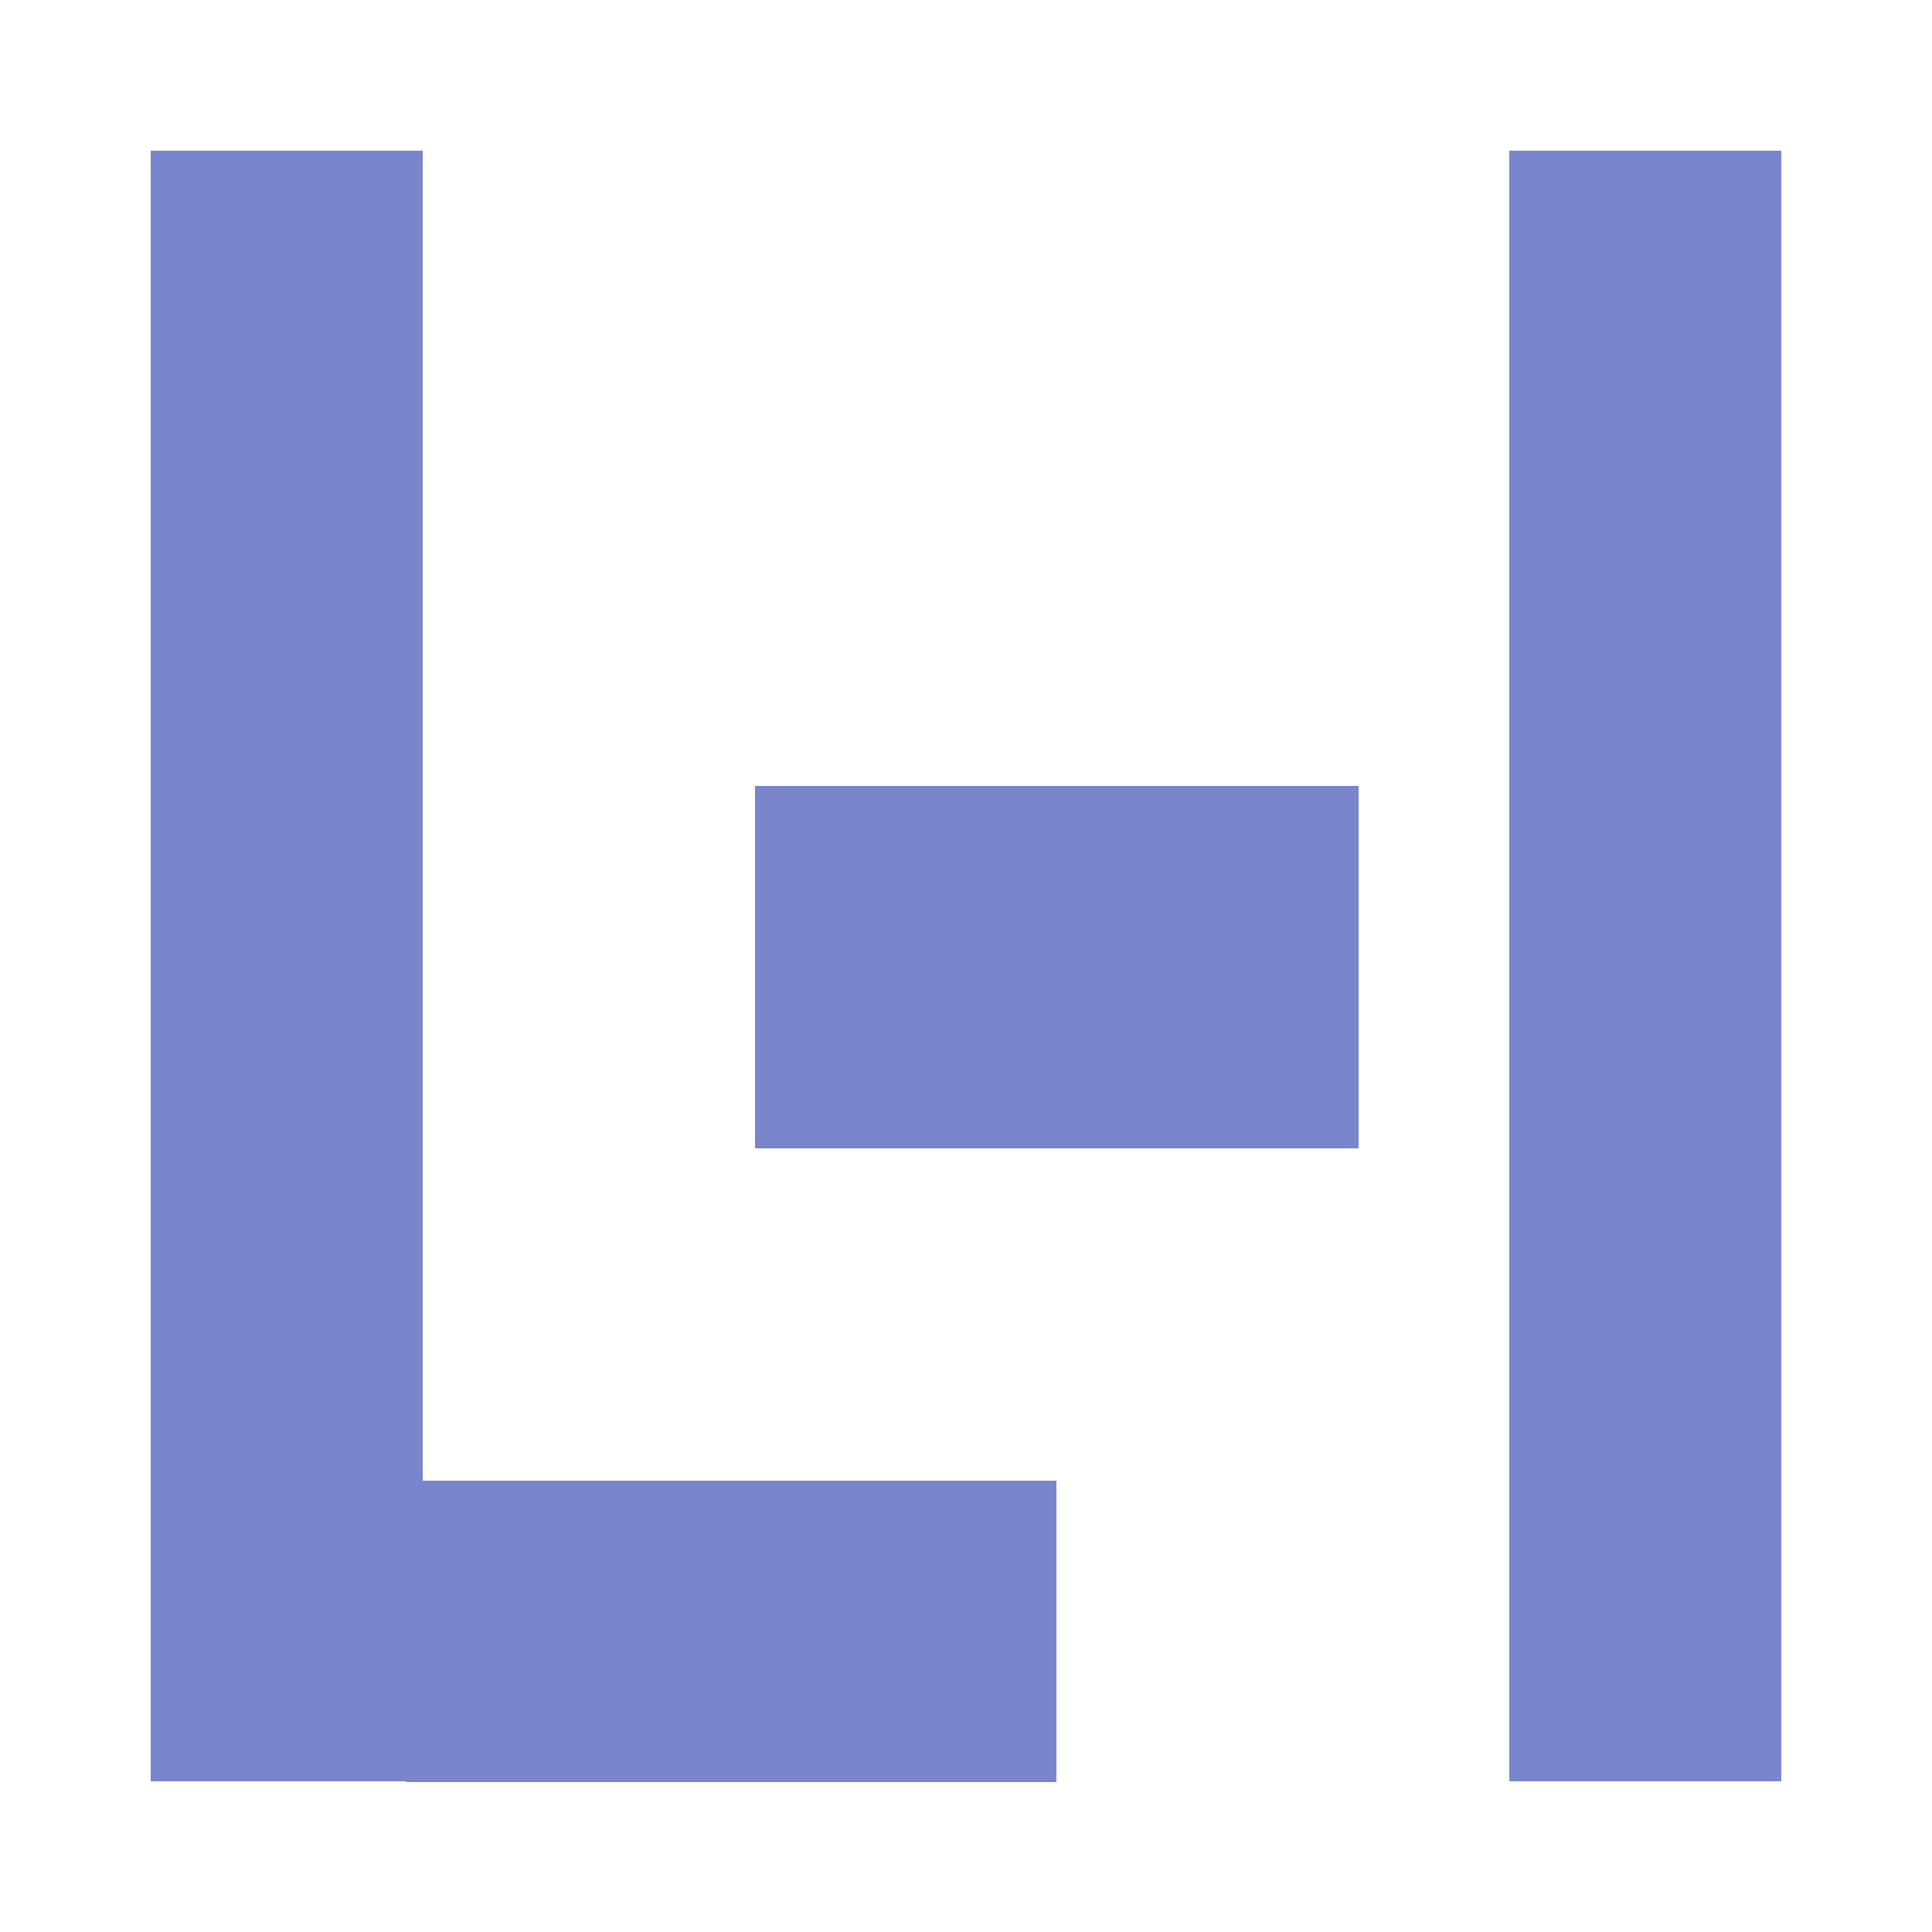
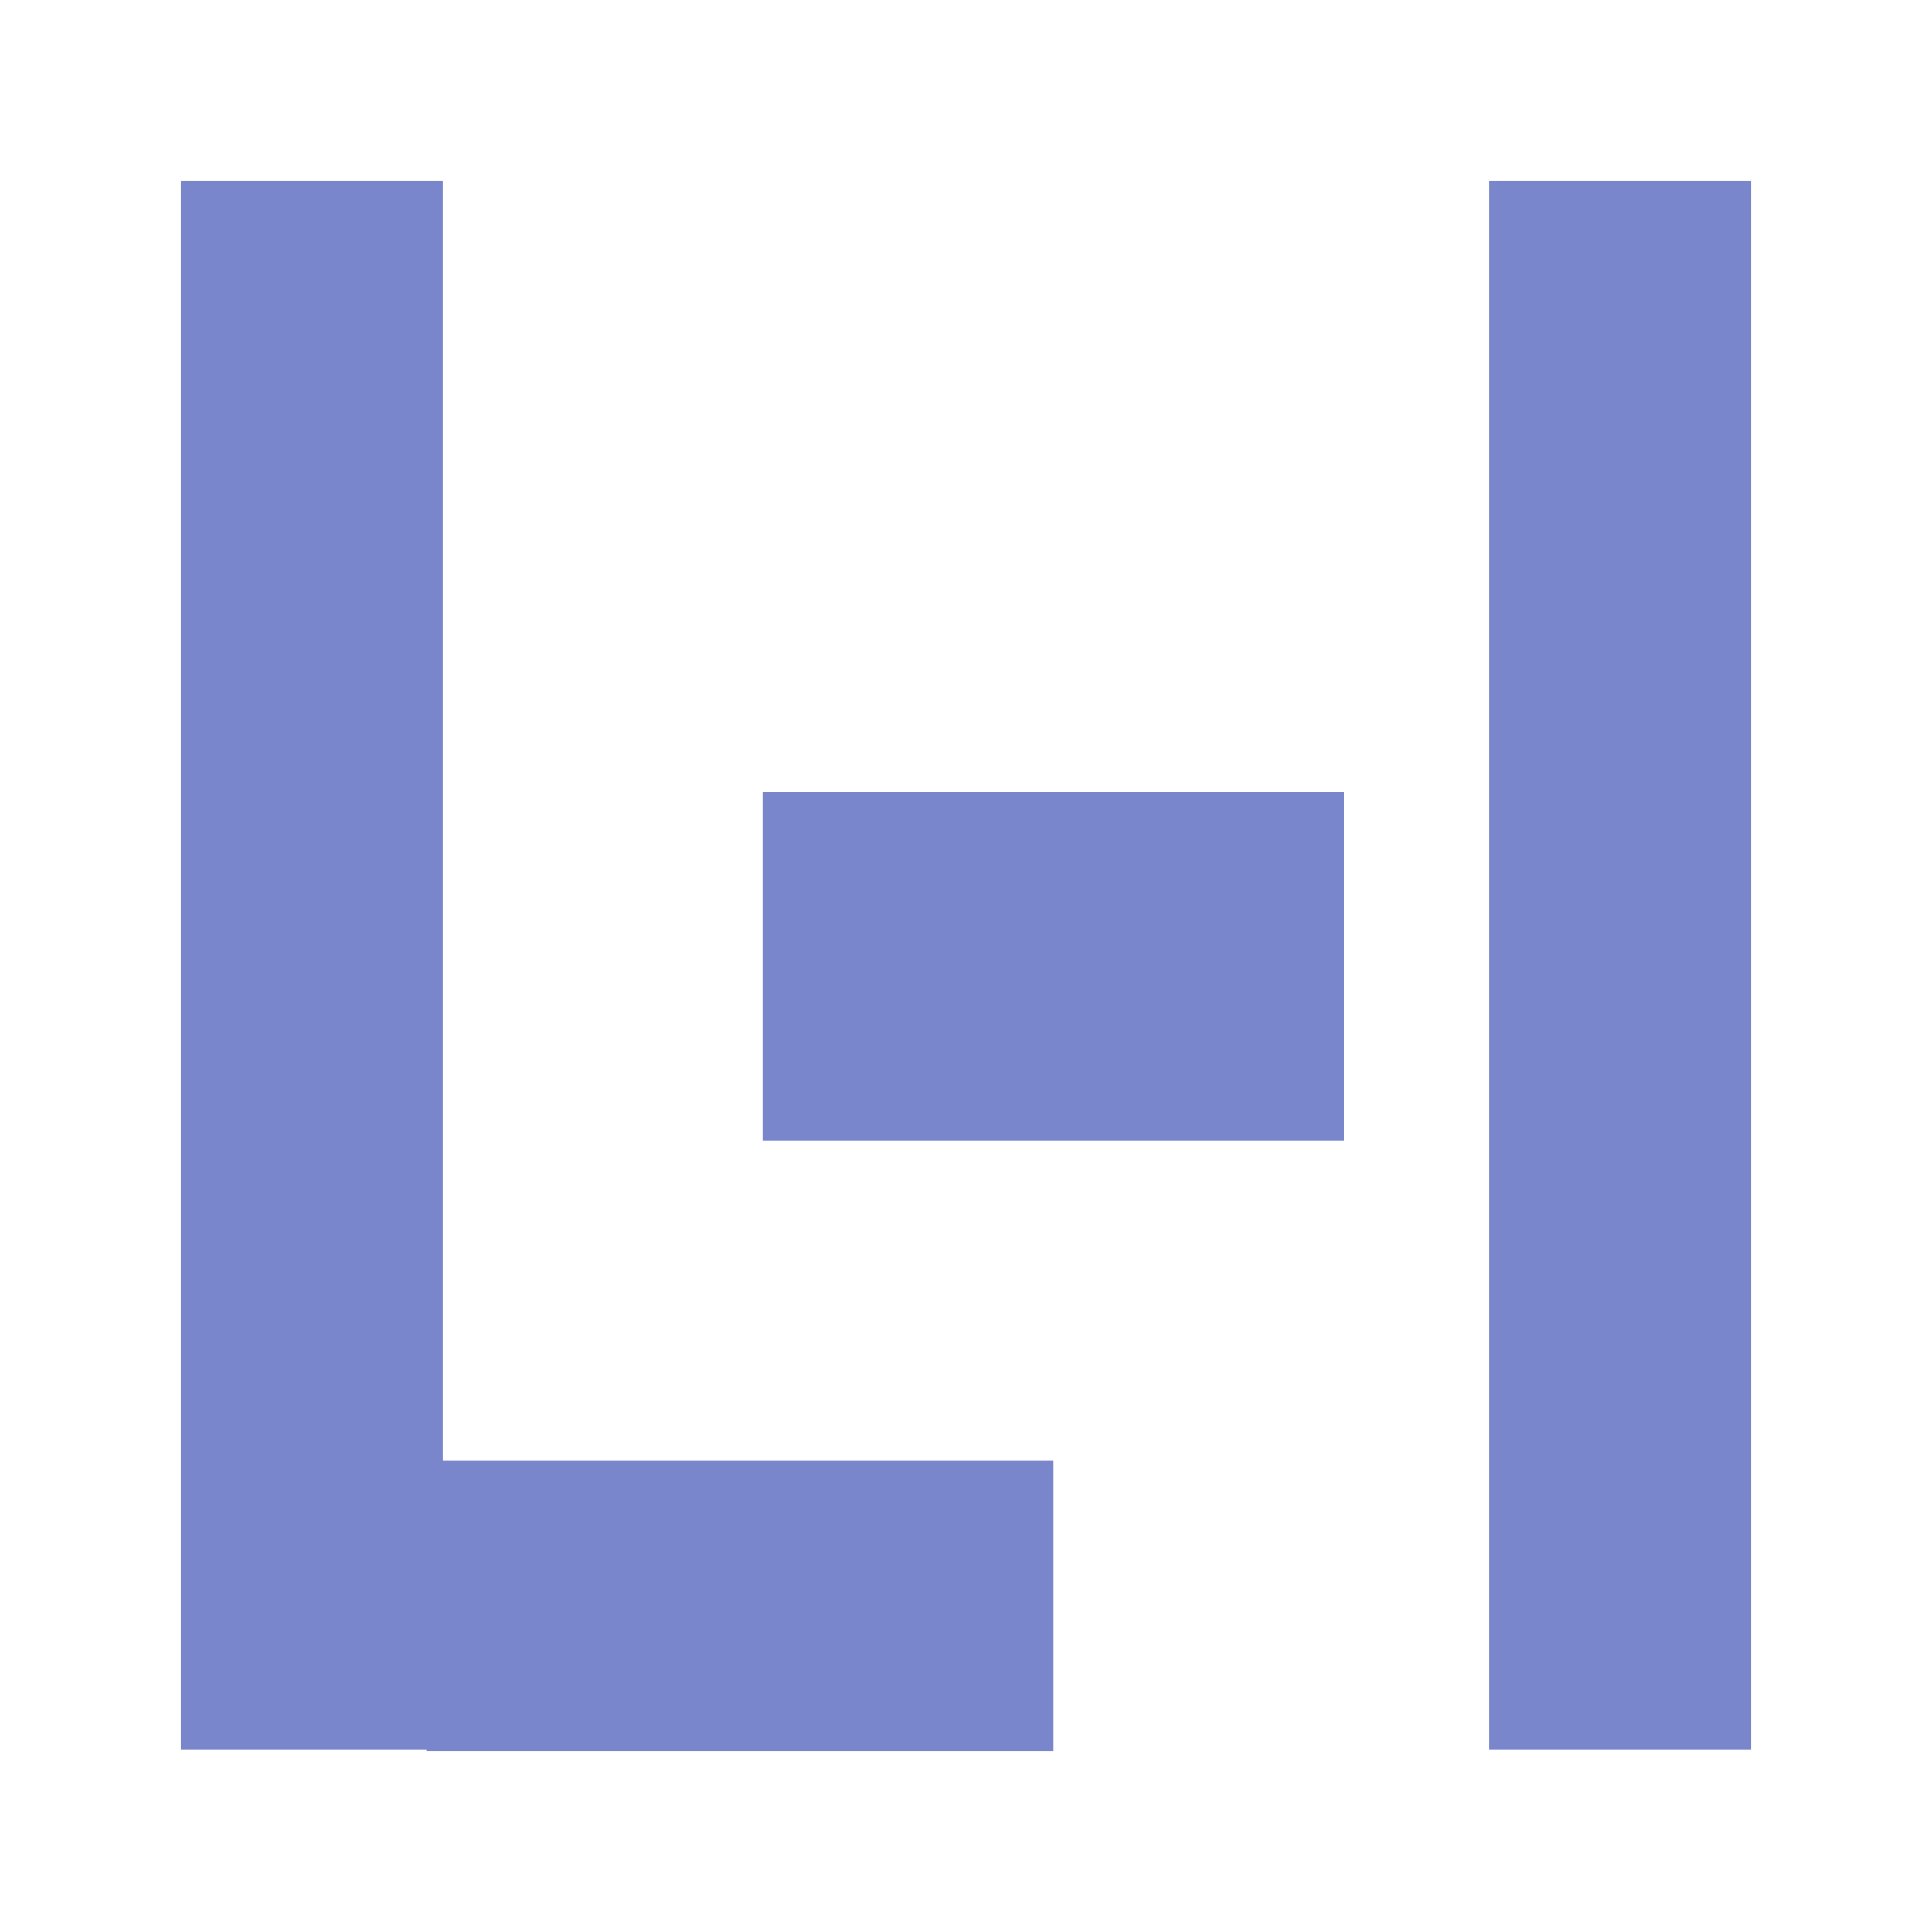
- <svg xmlns="http://www.w3.org/2000/svg" id="svg5818" style="shape-rendering:crispEdges" height="64" width="64" version="1.1" viewBox="0 0 64 64">
-   <g id="layer1" transform="translate(0 -988.36)" fill="#7986cb">
+ <svg xmlns="http://www.w3.org/2000/svg" id="svg5818" style="shape-rendering:crispEdges" height="16" width="16" version="1.1" viewBox="0 0 16 16">
+   <defs id="defs4597" />
+   <g id="layer1" transform="matrix(0.2407407,0,0,0.2405624,0.2962963,-237.465)" style="fill:#7986cb">
    <rect id="rect6008" height="54" width="9" y="993.36" x="5" />
    <rect id="rect6010" height="10" width="21.559" y="1037.4" x="13.441" />
    <rect id="rect6014" height="54" width="9" y="993.36" x="50" />
    <rect id="rect6016" height="12" width="20" y="1014.4" x="25" />
  </g>
</svg>
